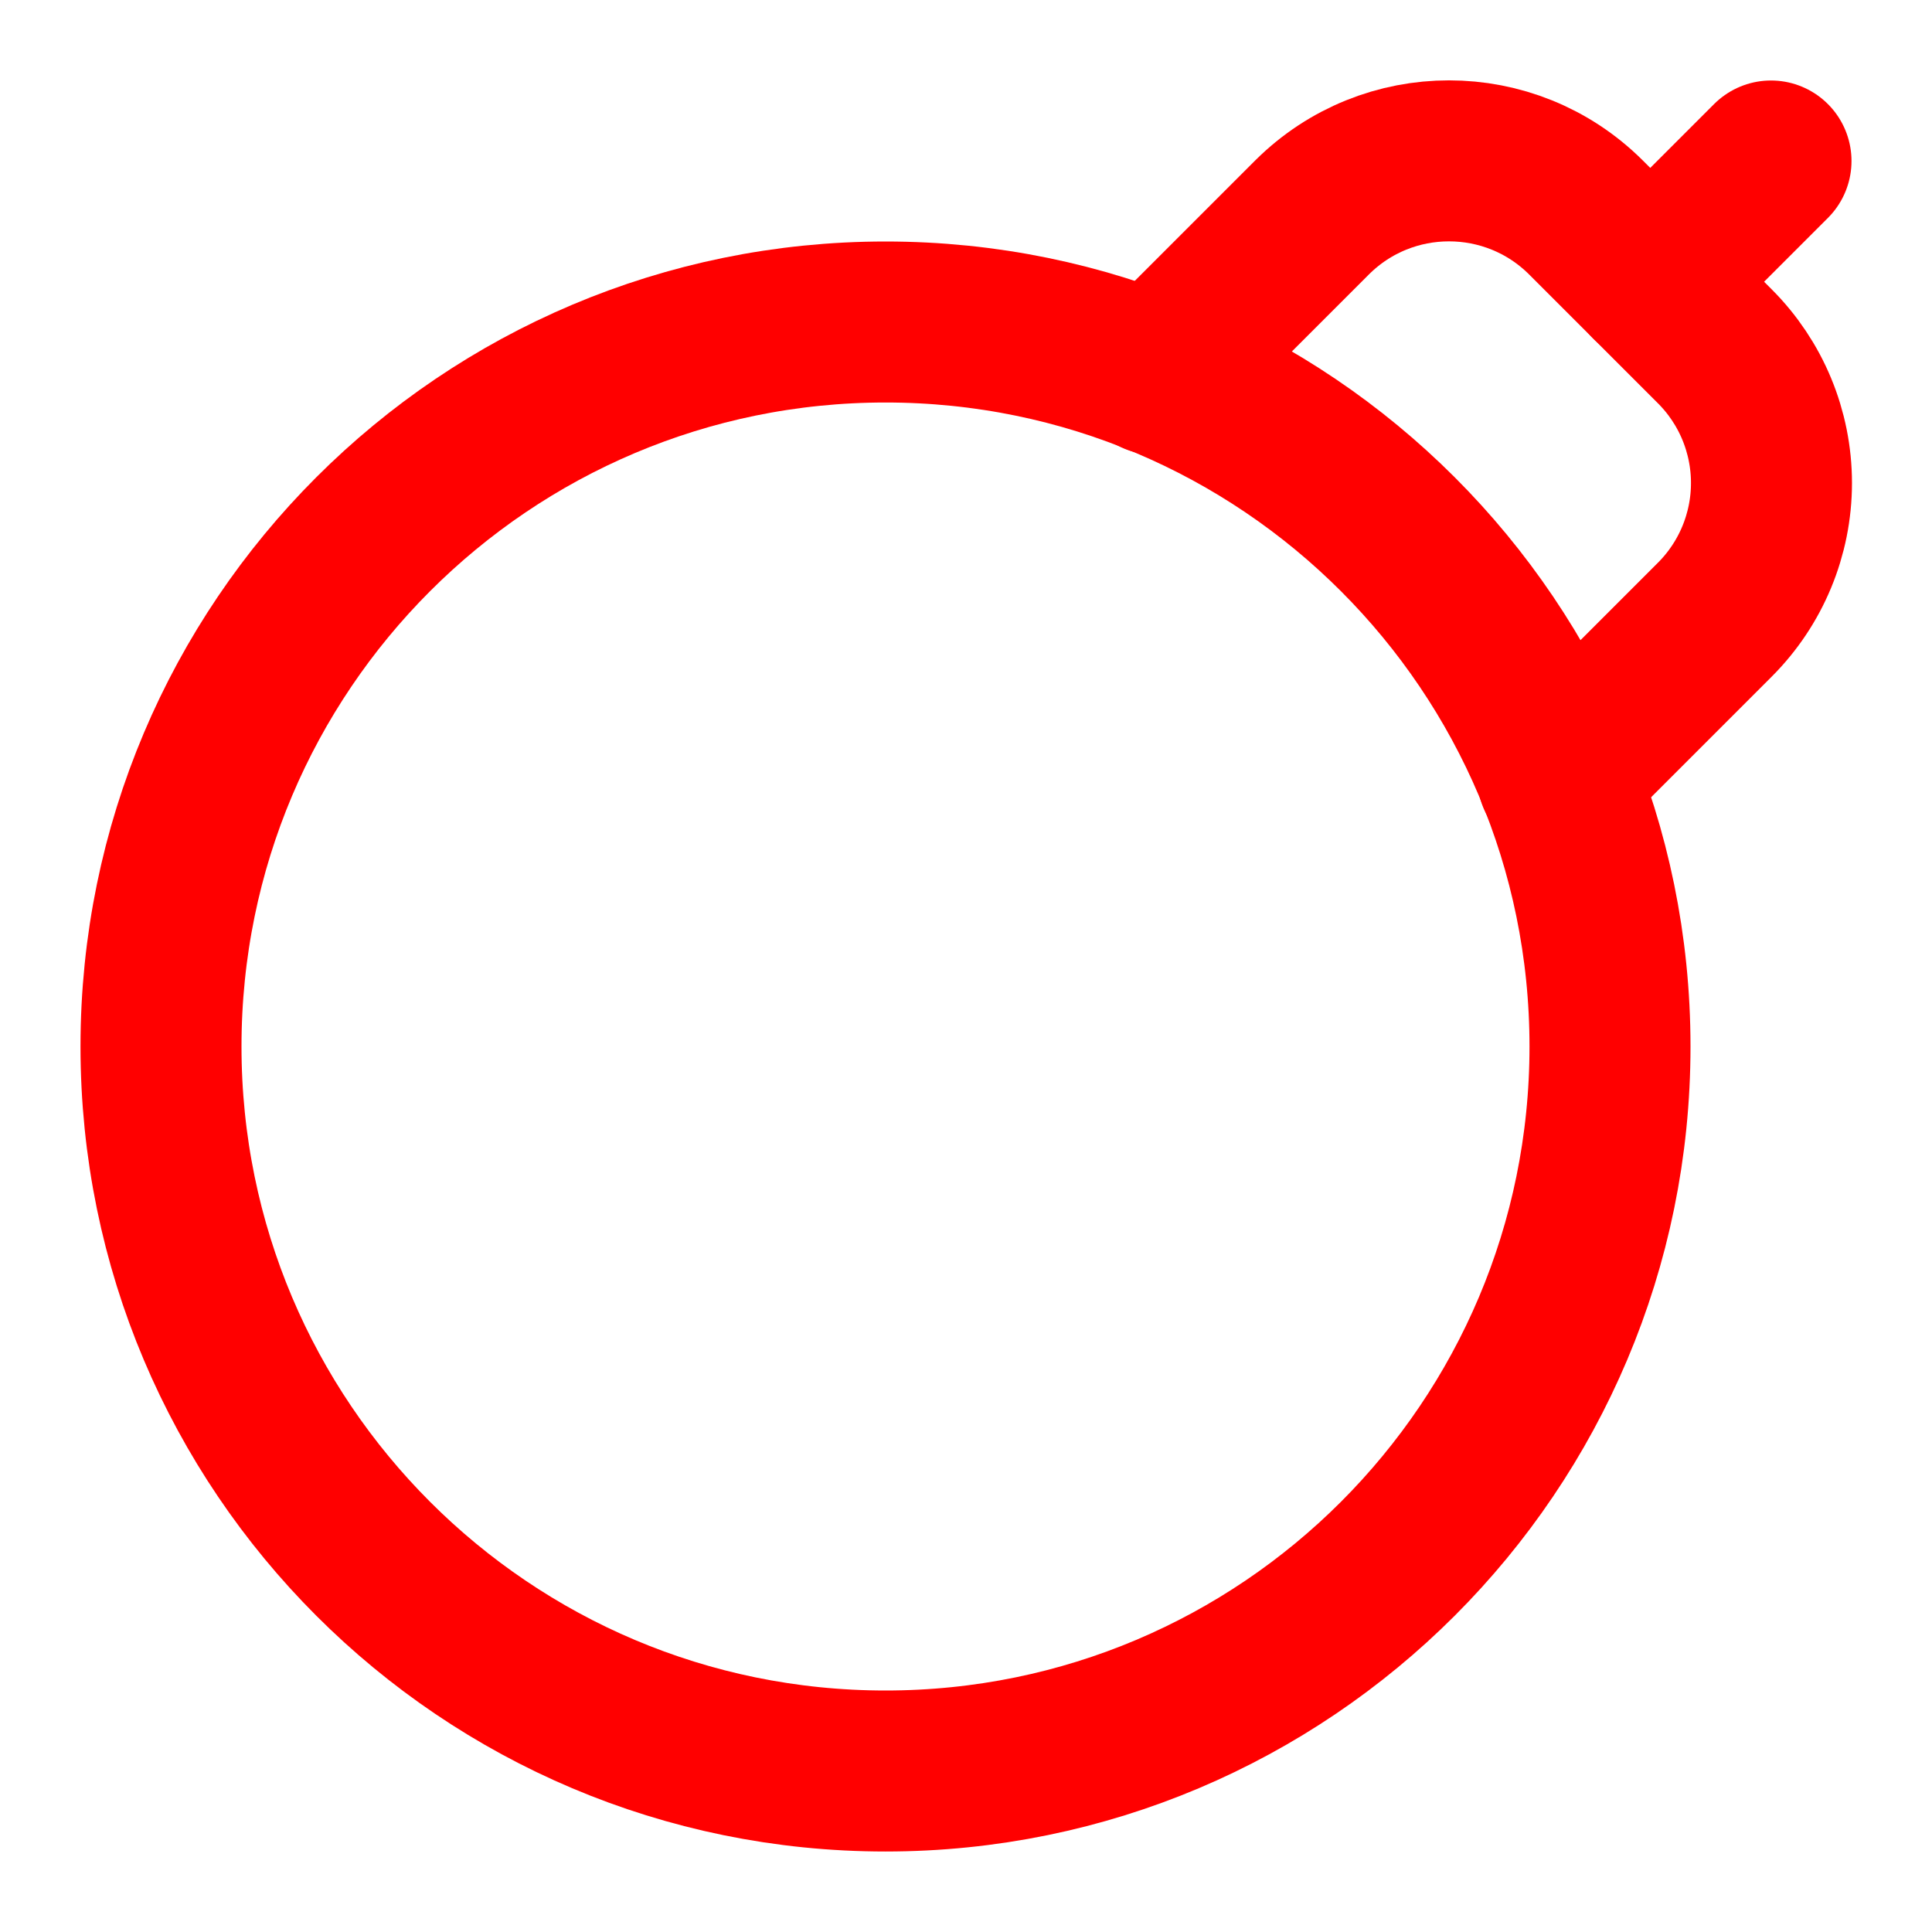
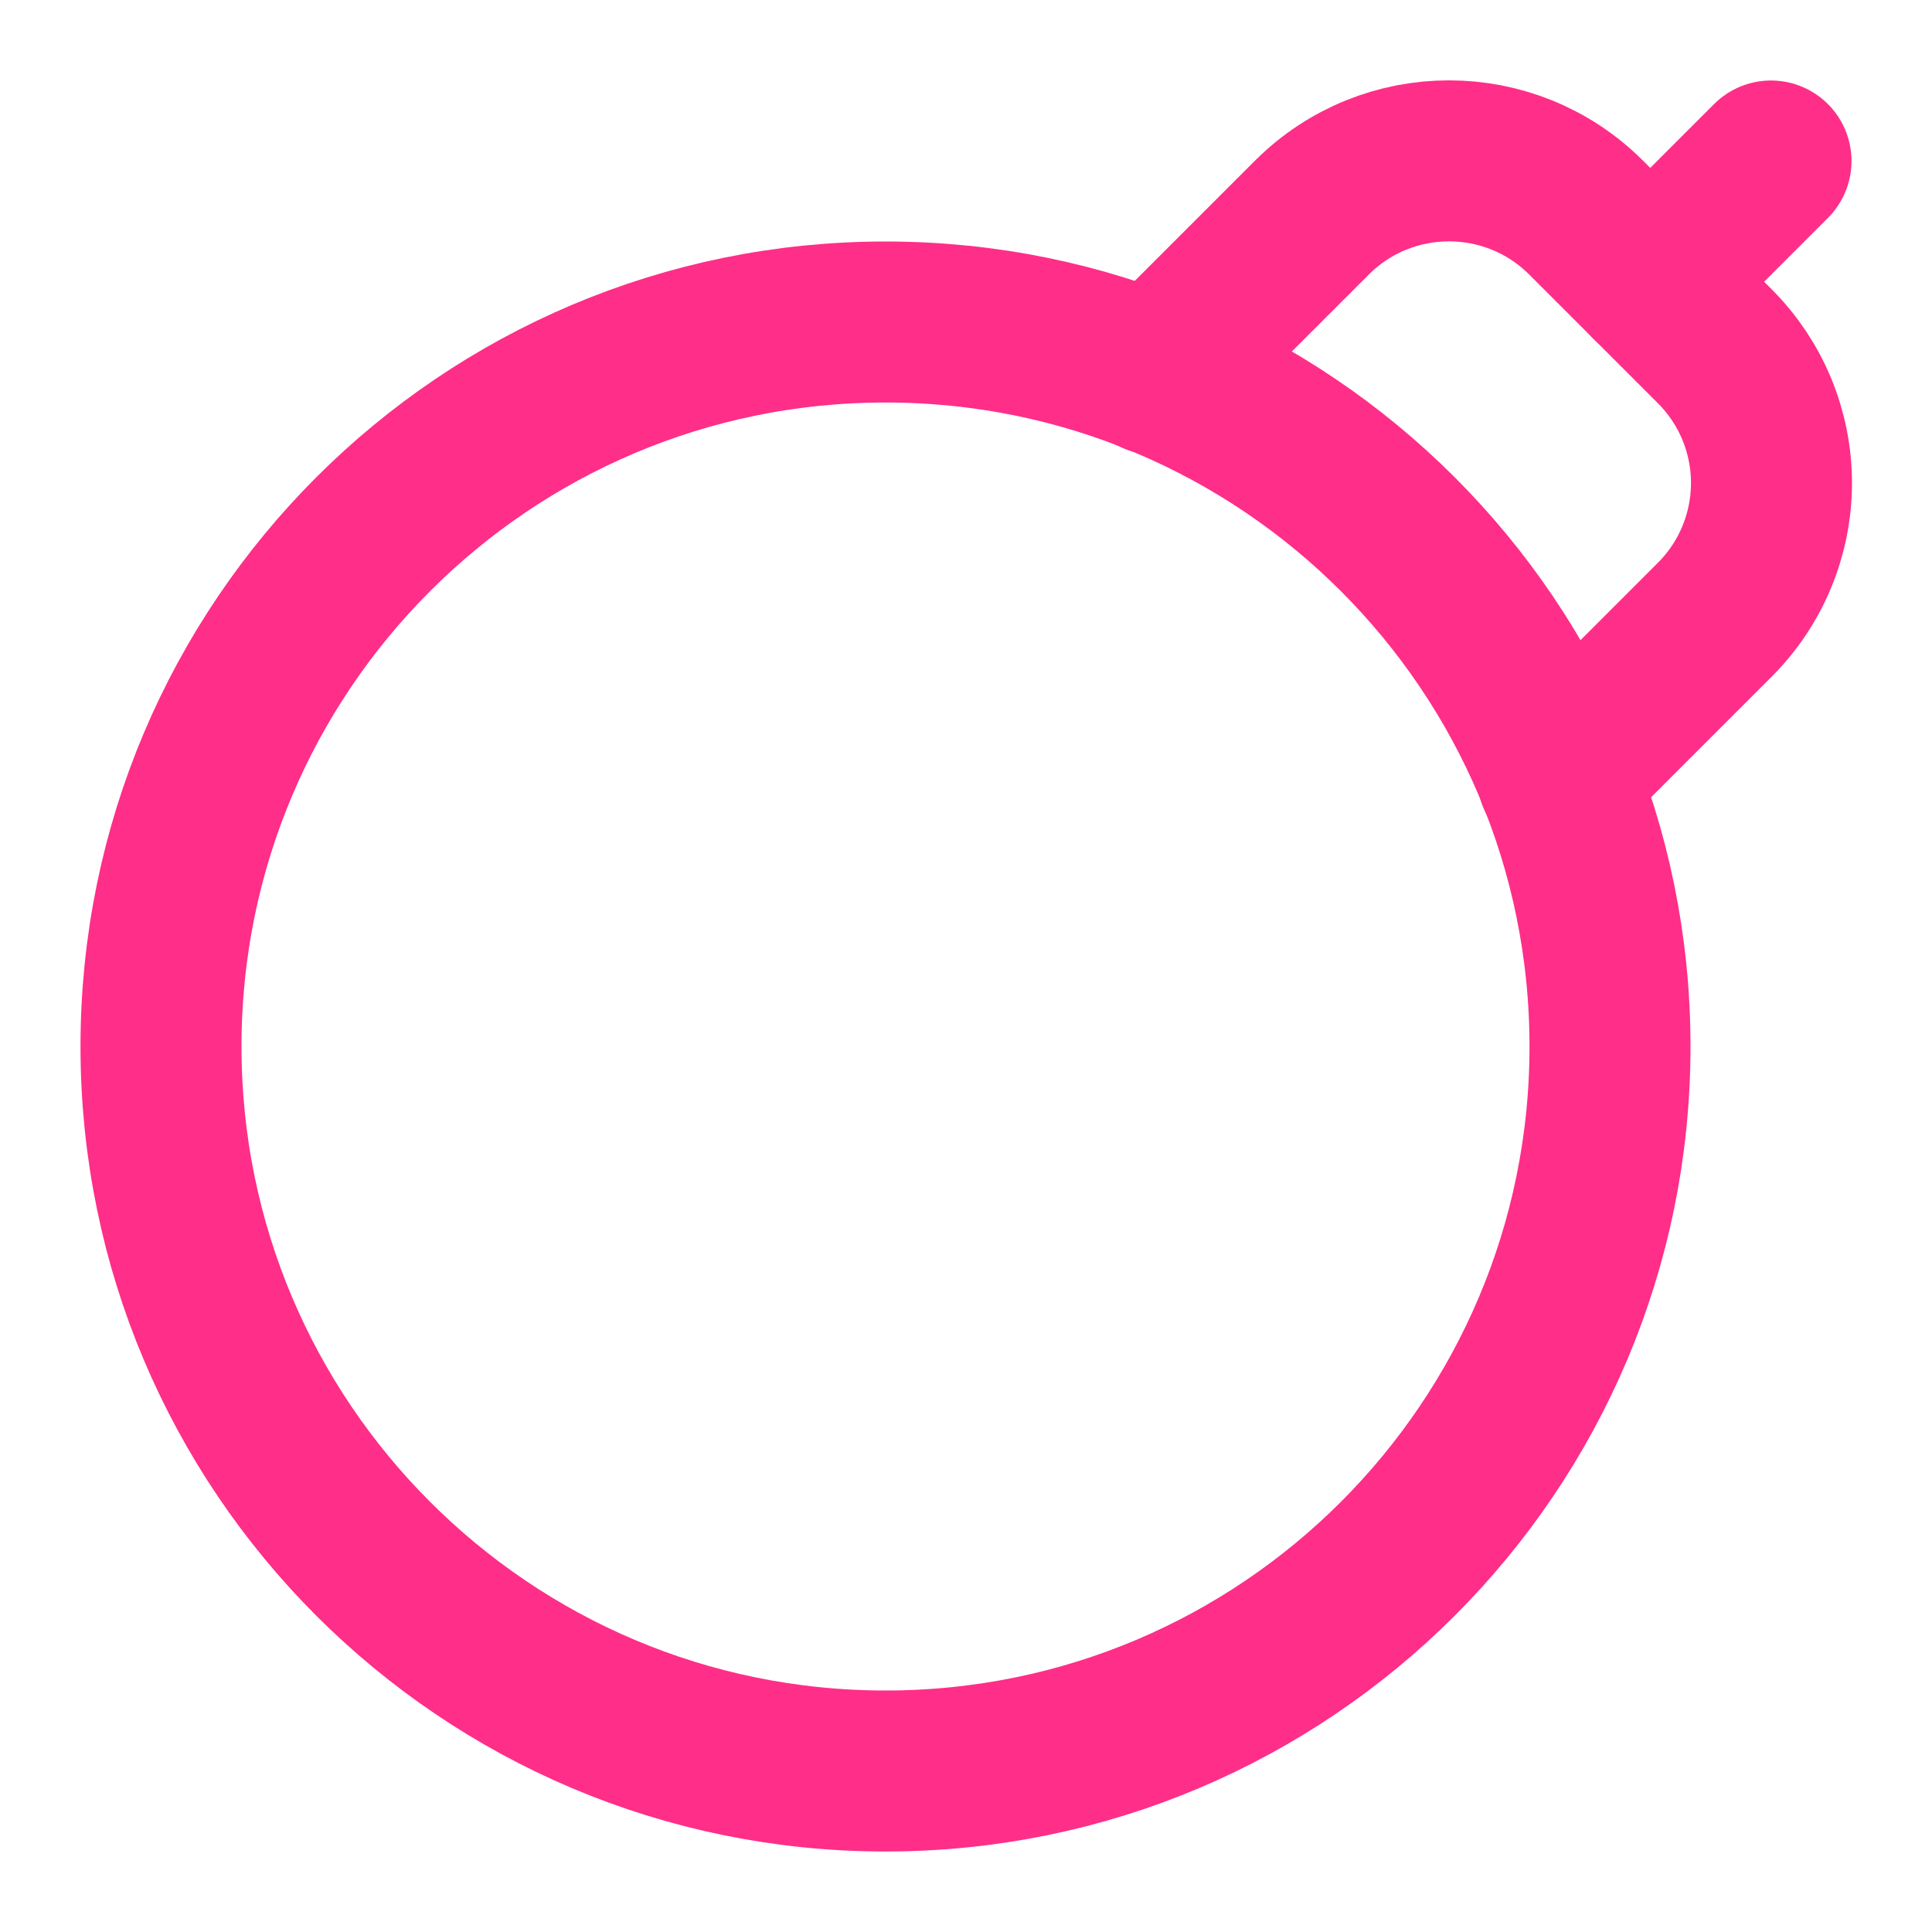
- <svg xmlns="http://www.w3.org/2000/svg" width="24" height="24" viewBox="0 0 24 24" fill="none" stroke="red" stroke-width="2" stroke-linecap="round" stroke-linejoin="round" class="lucide lucide-bomb preview-icon">
+ <svg xmlns="http://www.w3.org/2000/svg" width="24" height="24" viewBox="0 0 24 24" fill="none" stroke="#ff2e88" stroke-width="2" stroke-linecap="round" stroke-linejoin="round" class="lucide lucide-bomb preview-icon">
  <circle cx="11" cy="13" r="9" />
  <path d="M14.35 4.65 16.3 2.7a2.41 2.41 0 0 1 3.4 0l1.6 1.6a2.4 2.4 0 0 1 0 3.4l-1.95 1.95" />
  <path d="m22 2-1.5 1.5" />
</svg>
